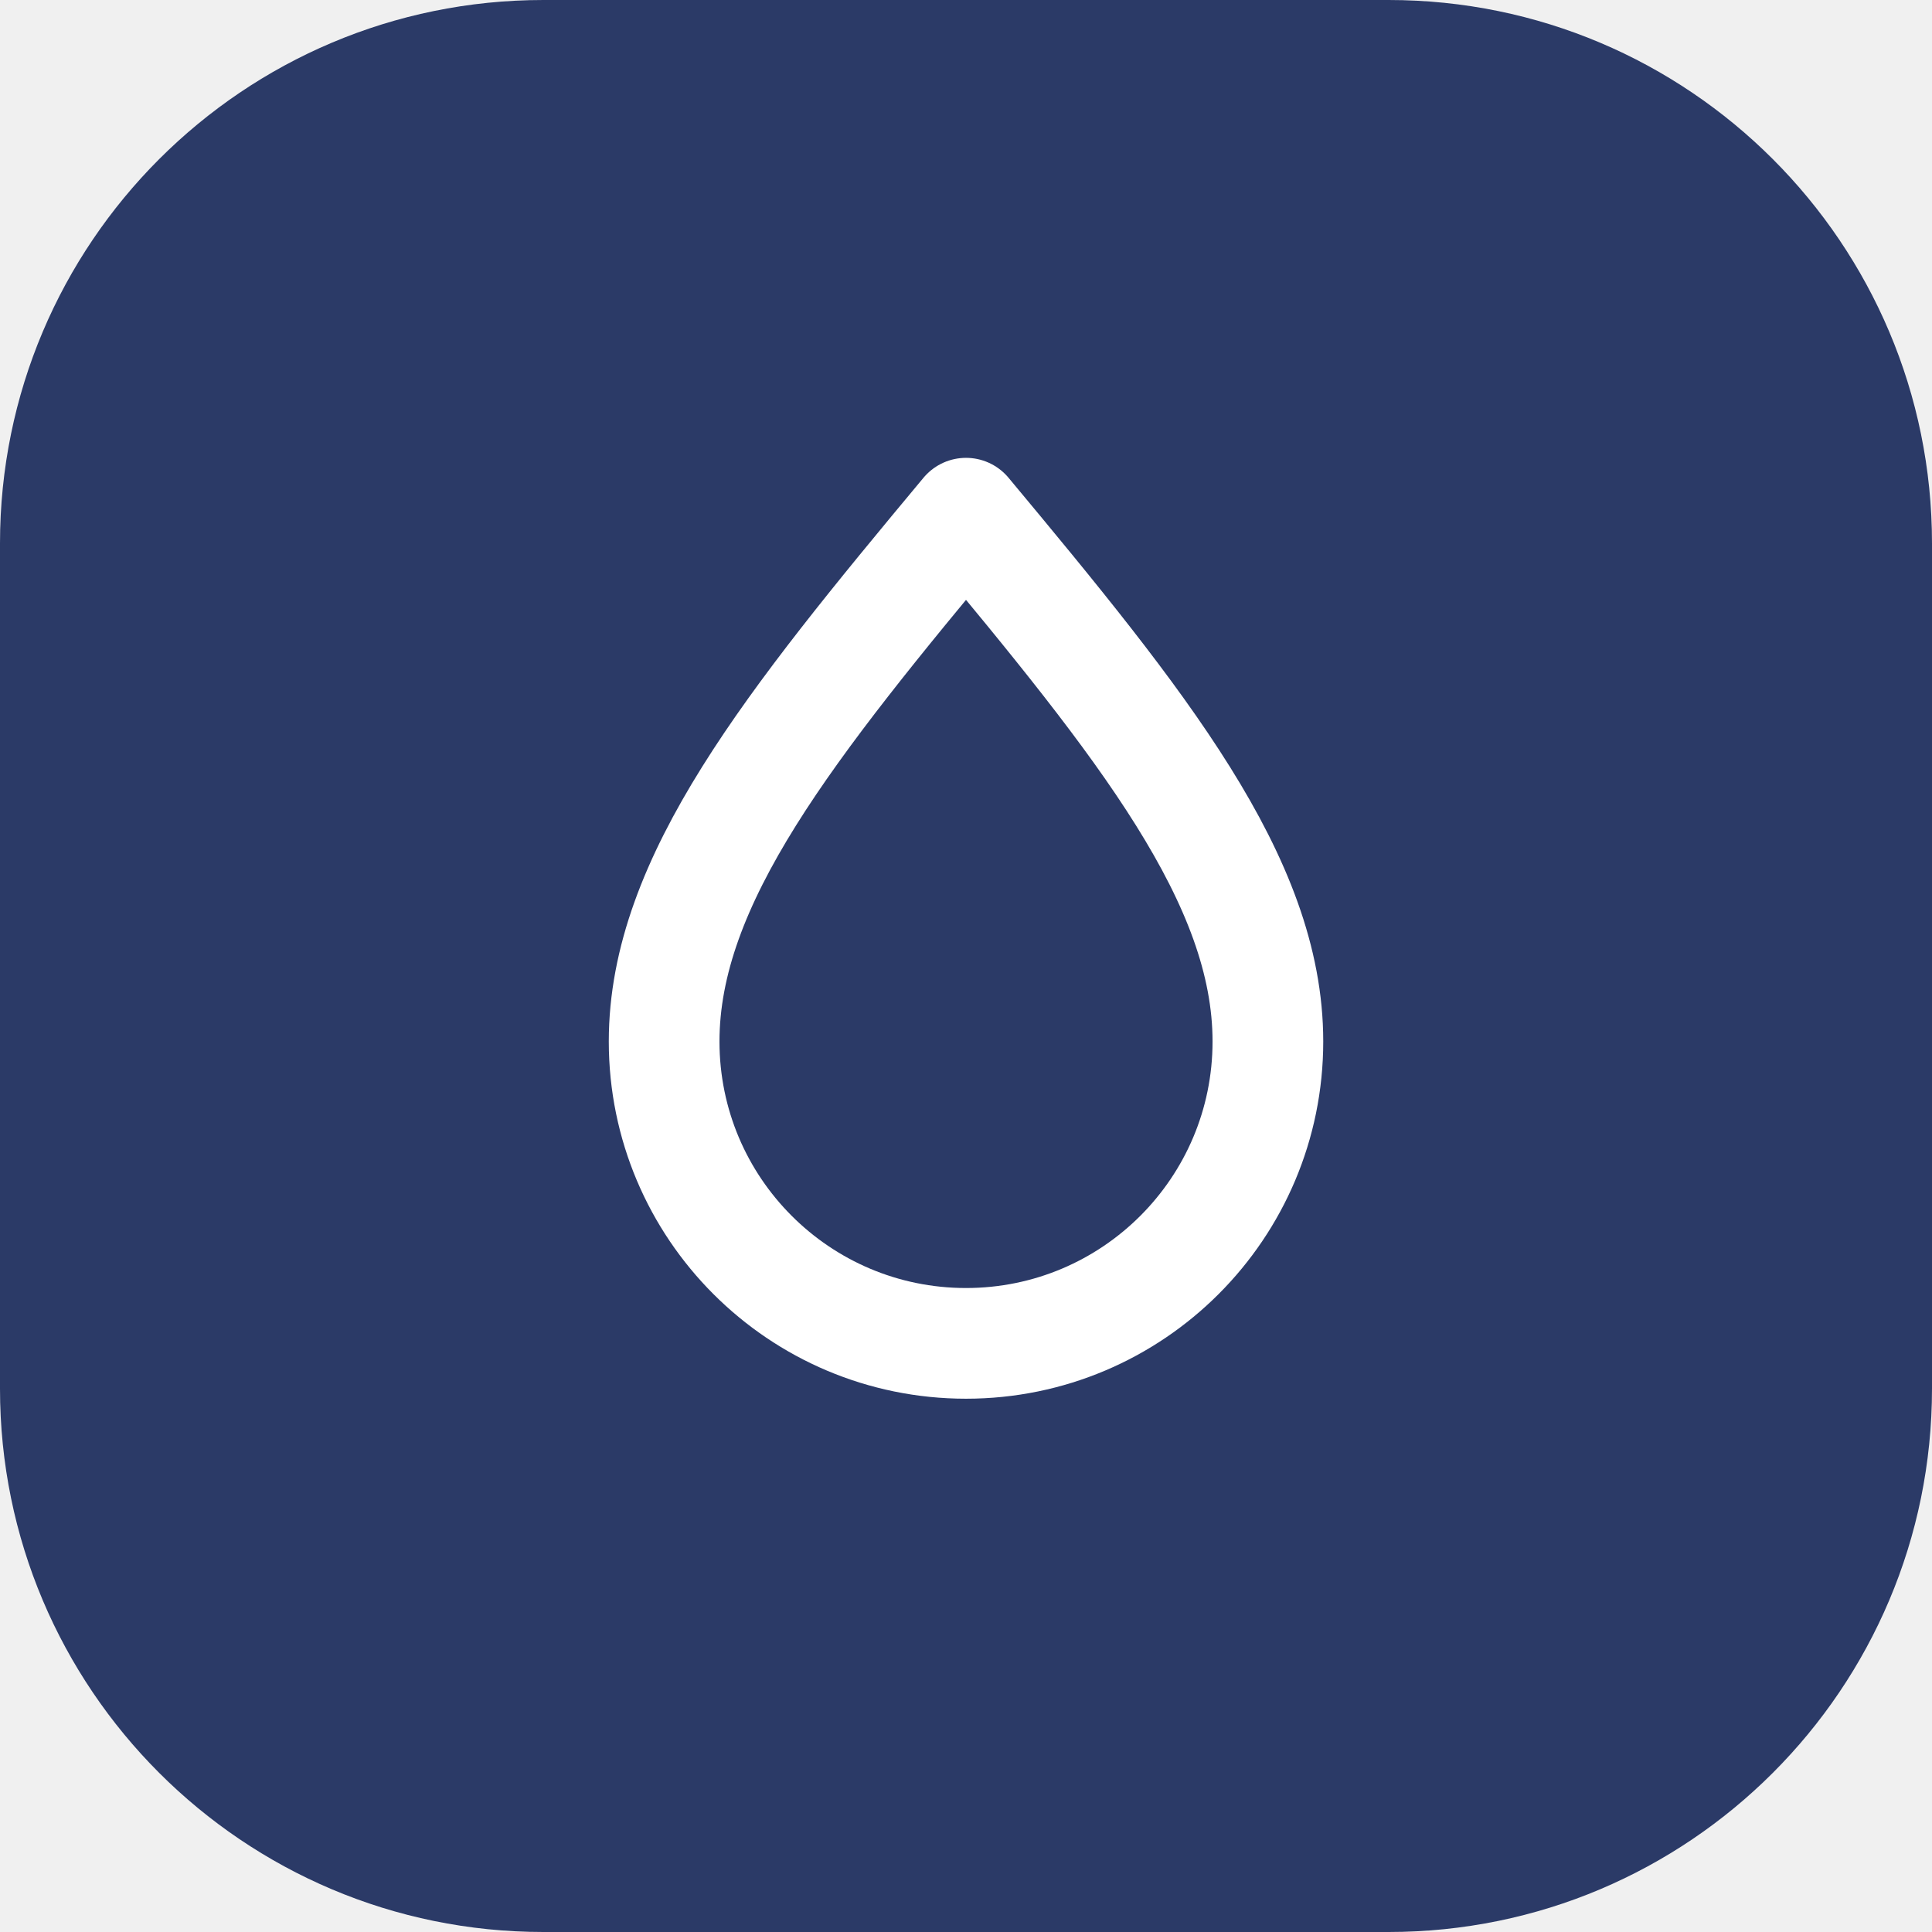
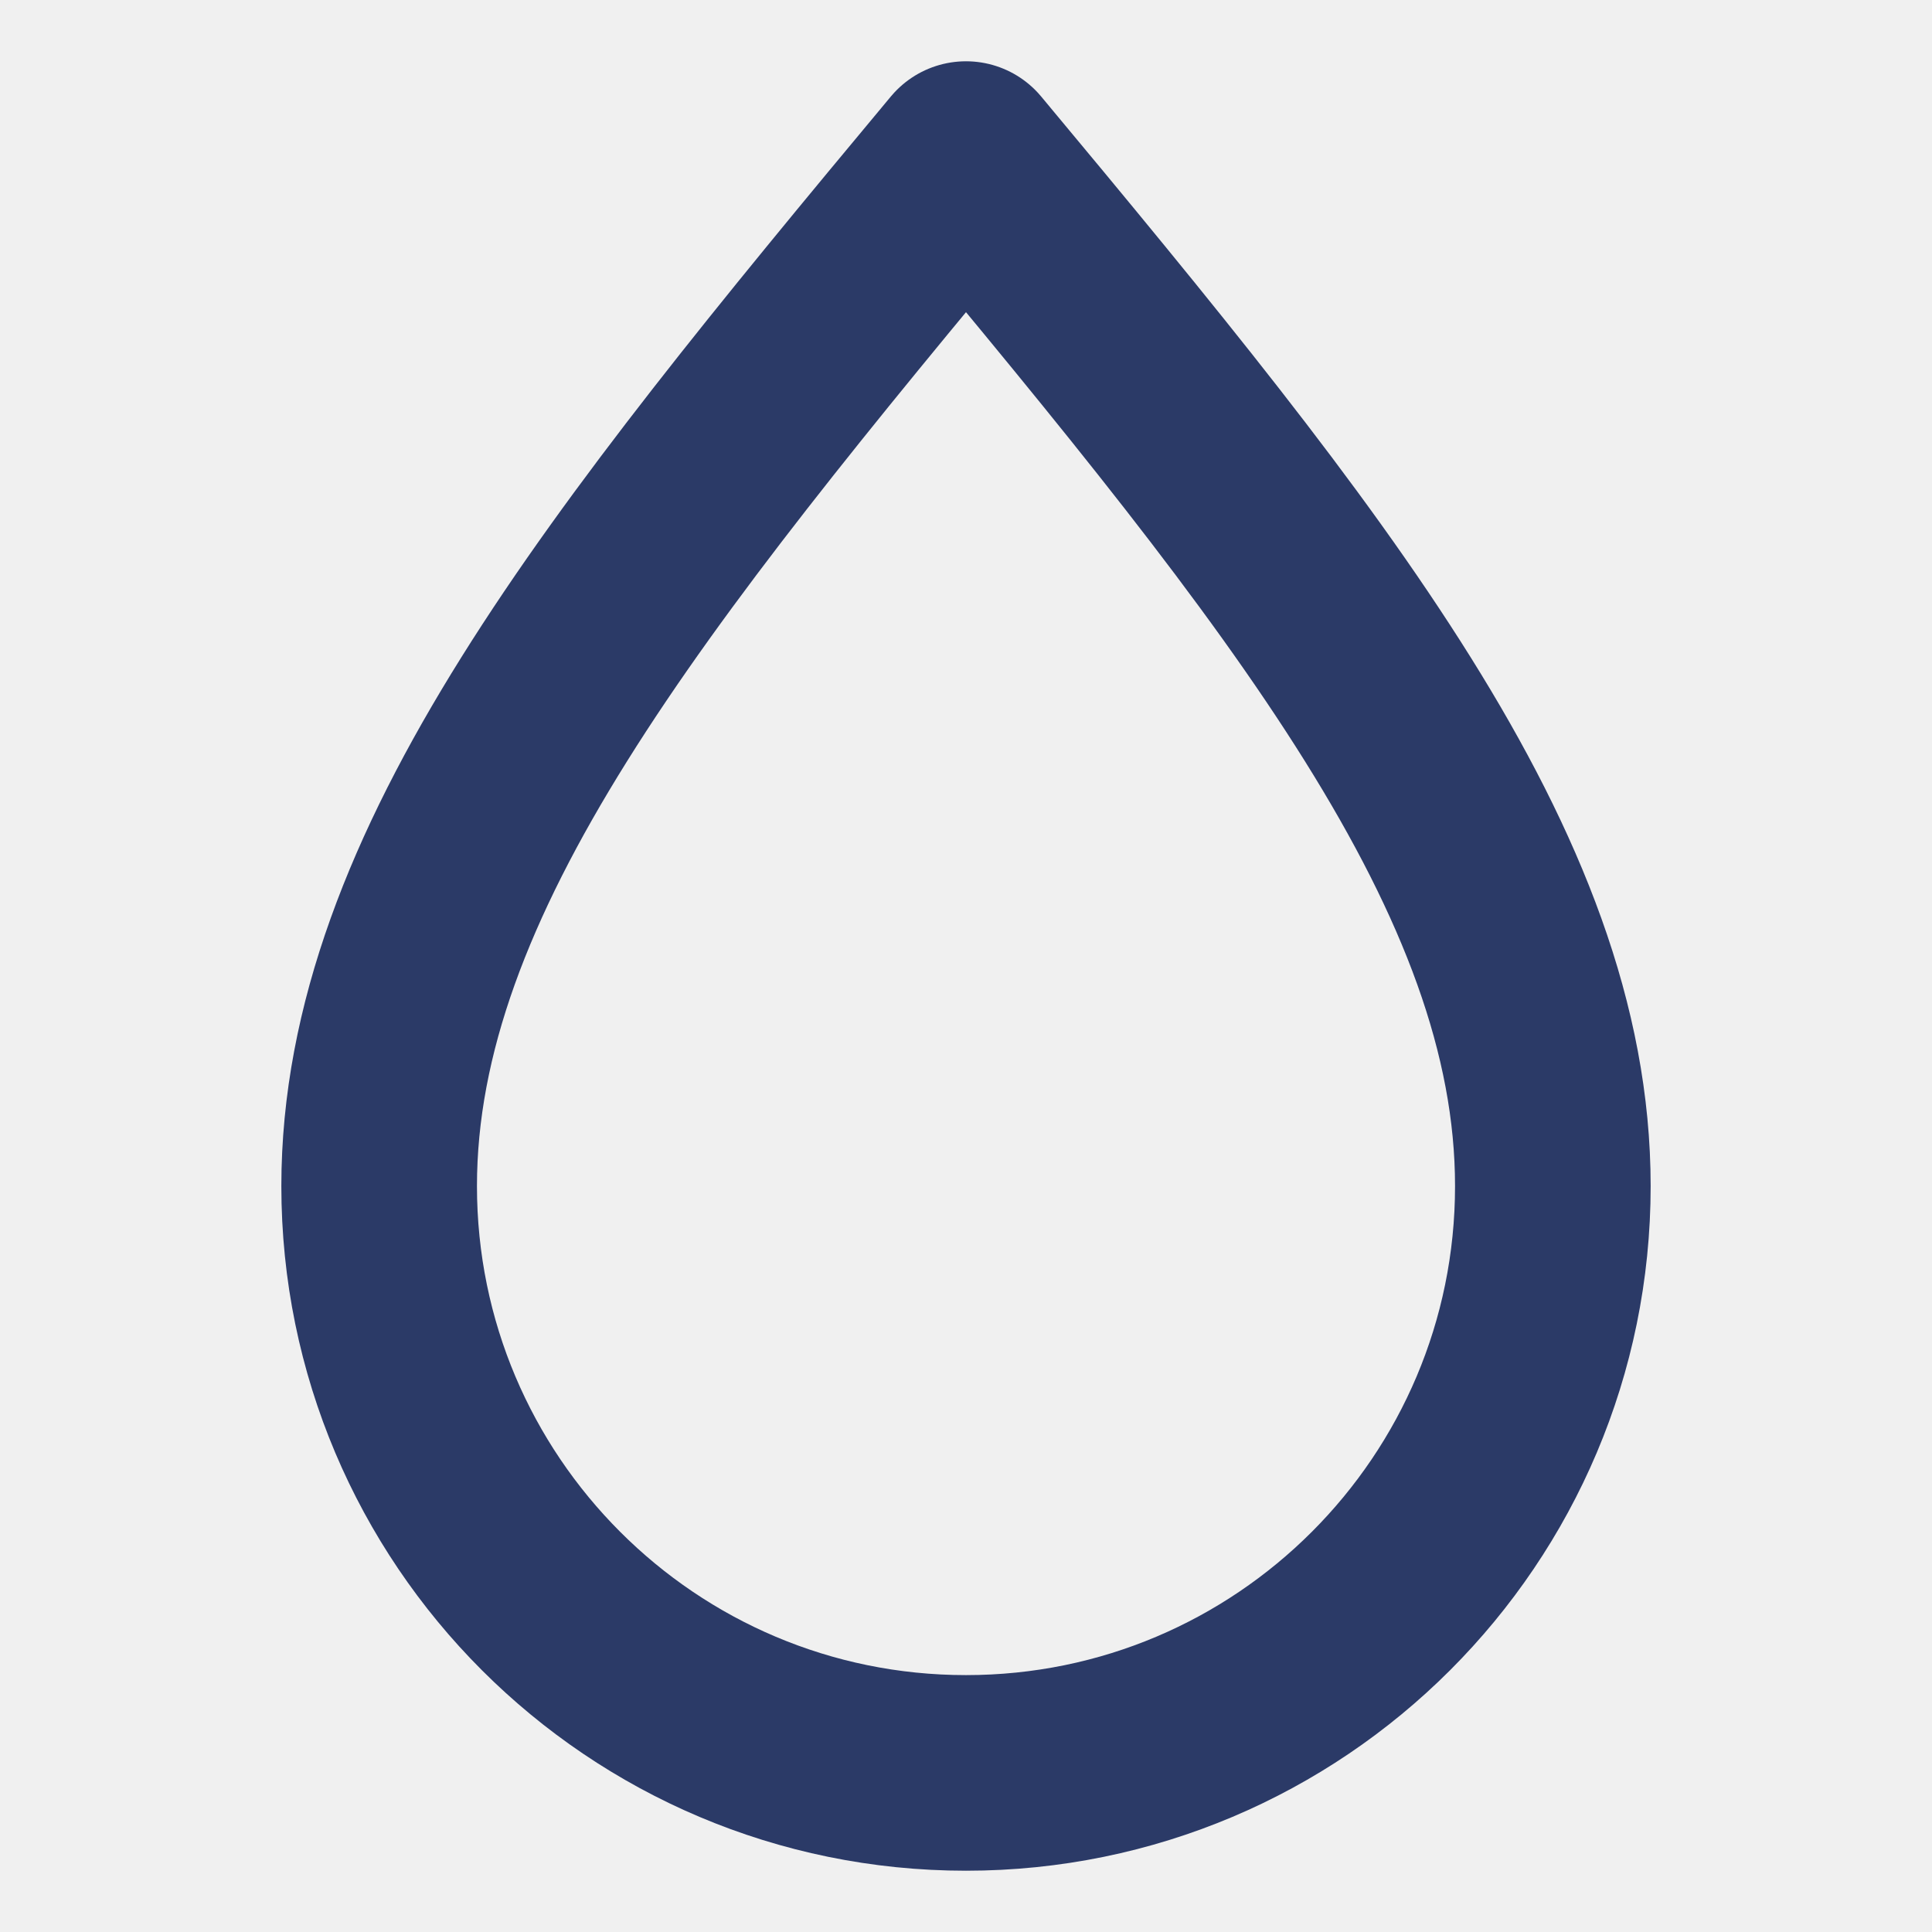
<svg xmlns="http://www.w3.org/2000/svg" viewBox="0 0 64 64">
-   <rect width="64" height="64" rx="18" fill="#2b3a67" />
-   <g transform="translate(12 12) scale(1.6667)" fill="none" stroke="#ffffff" stroke-width="2.2" stroke-linecap="round" stroke-linejoin="round">
+   <style>
+     .drop { stroke: #2b3a67; }
+     @media (prefers-color-scheme: dark) { .drop { stroke: #aab6e0; } }
+   </style>
+   <g class="drop" transform="translate(-6.88 -4.45) scale(3.24)" fill="none" stroke-width="2" stroke-linecap="round" stroke-linejoin="round">
    <path d="M12 3c3.5 4.2 6 7.3 6 10.5a6 6 0 0 1-12 0C6 10.3 8.5 7.2 12 3Z" />
  </g>
</svg>
